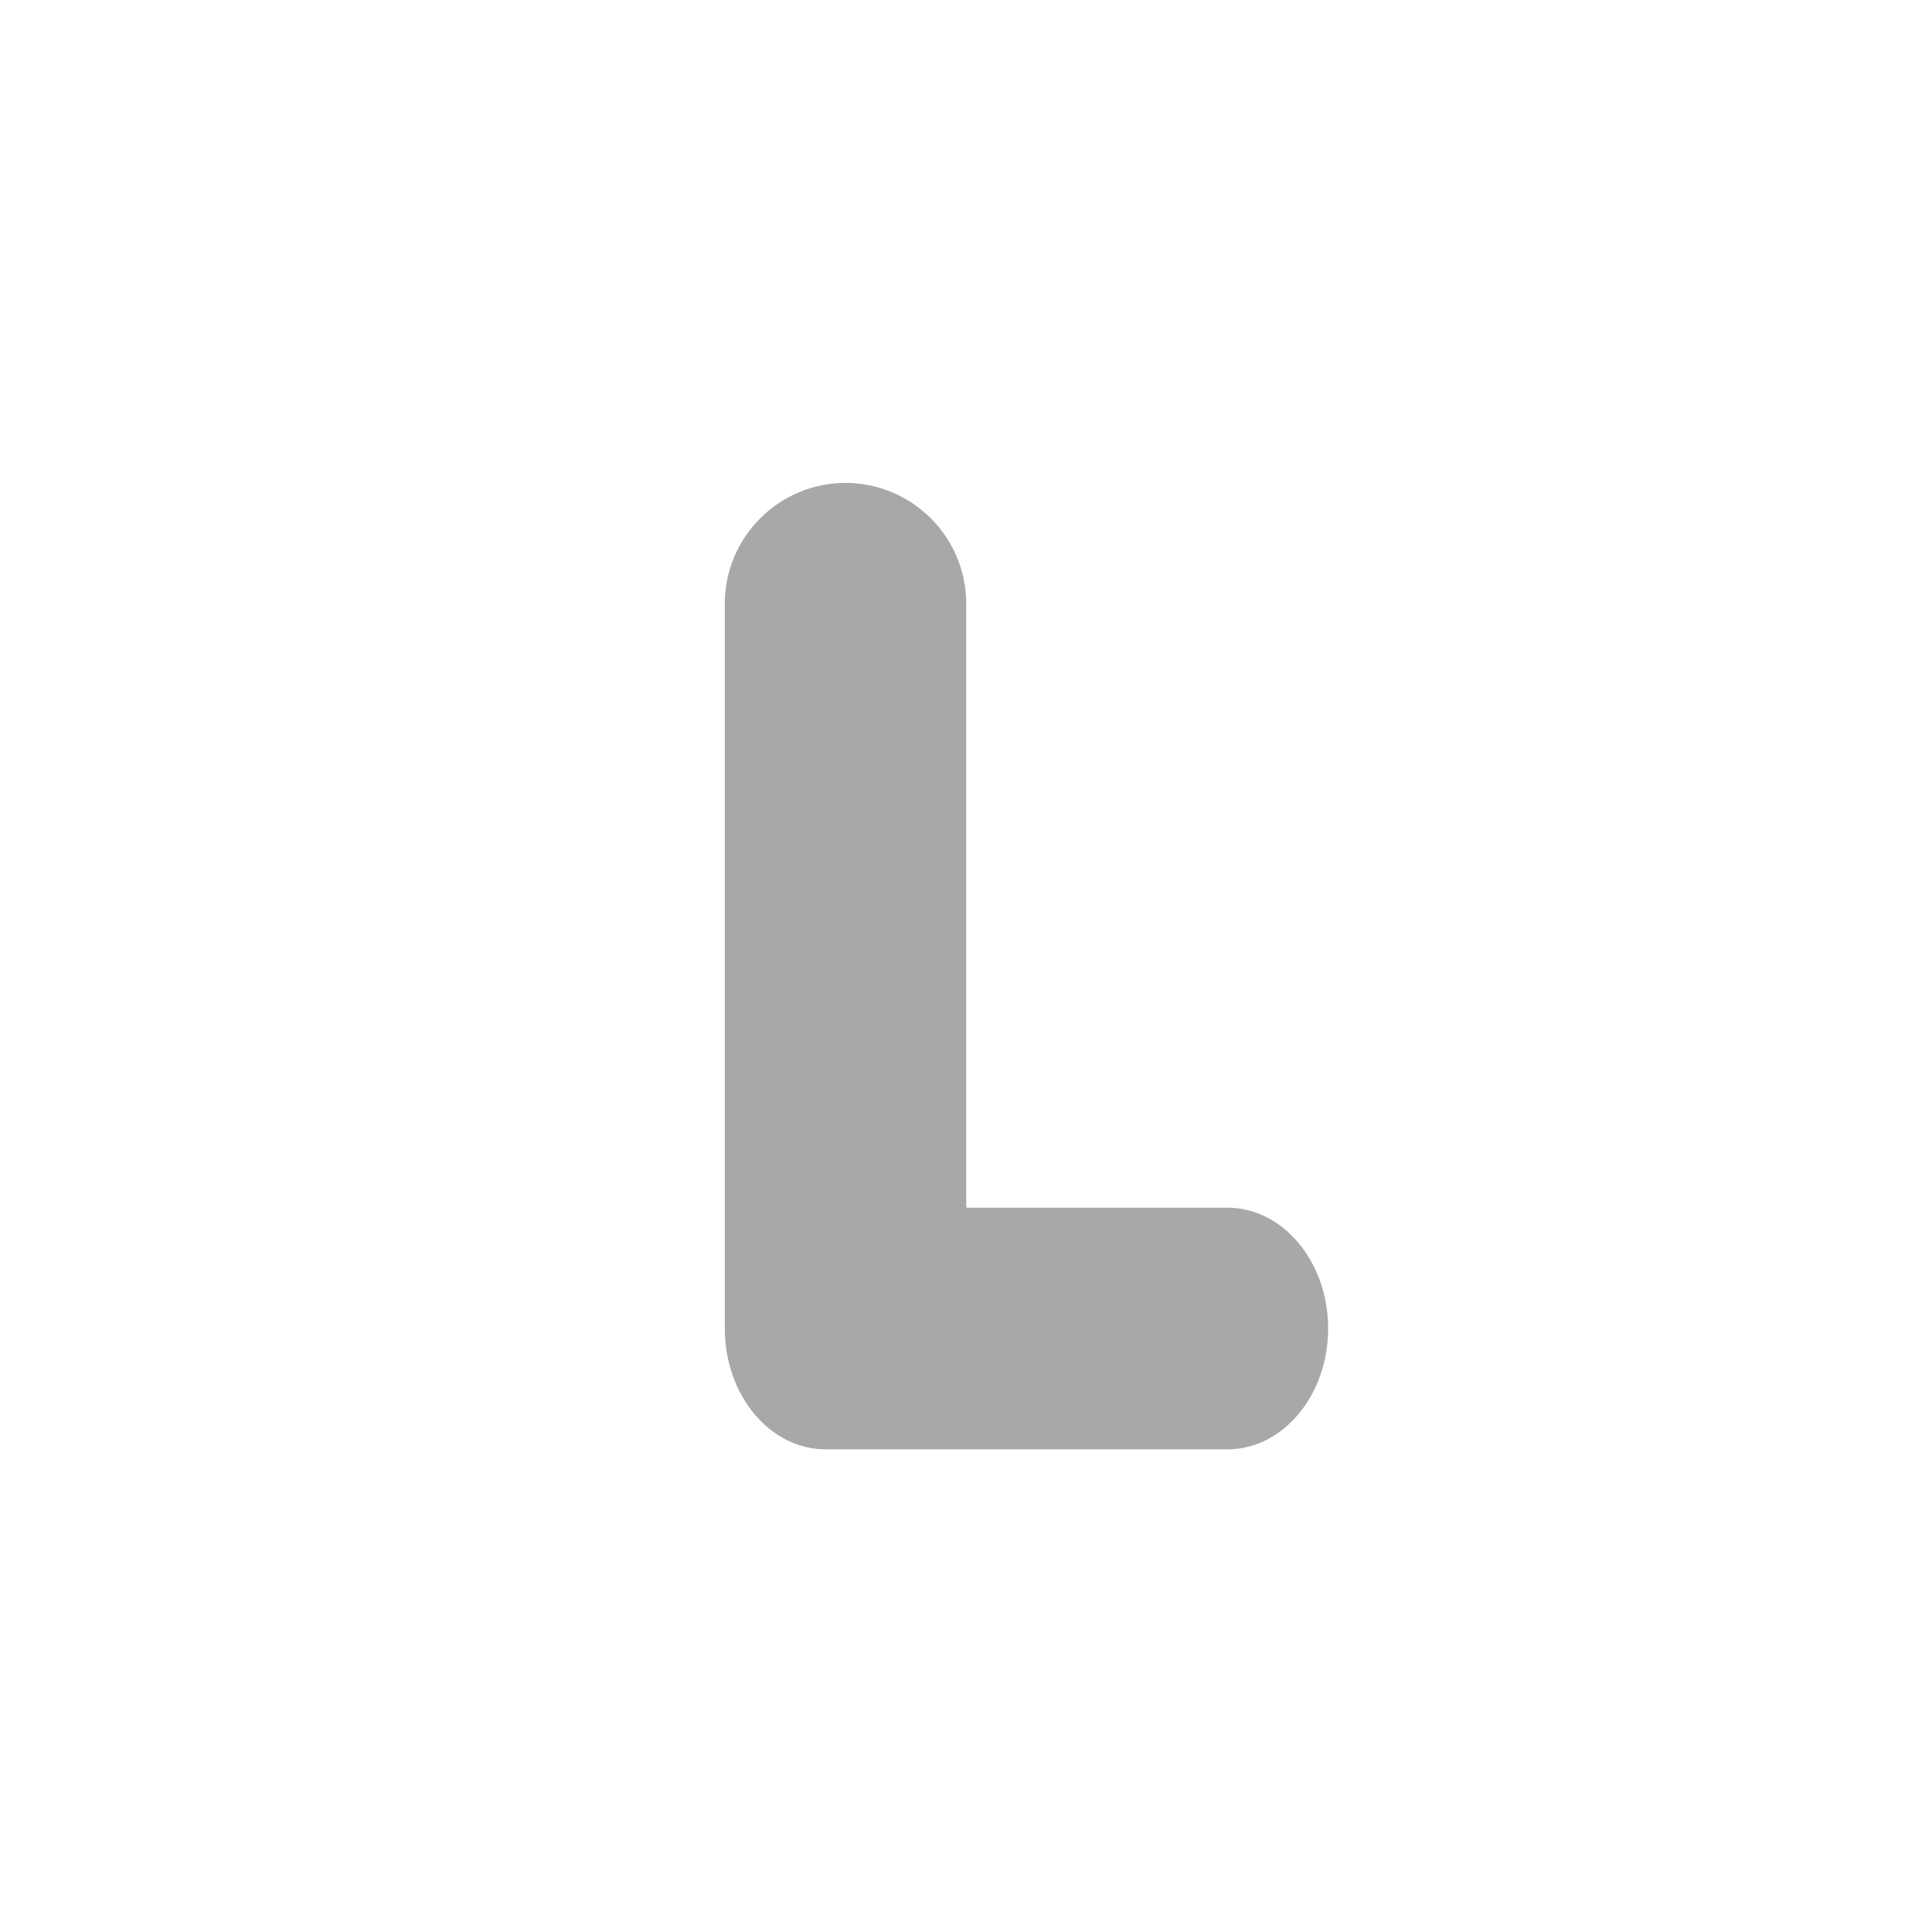
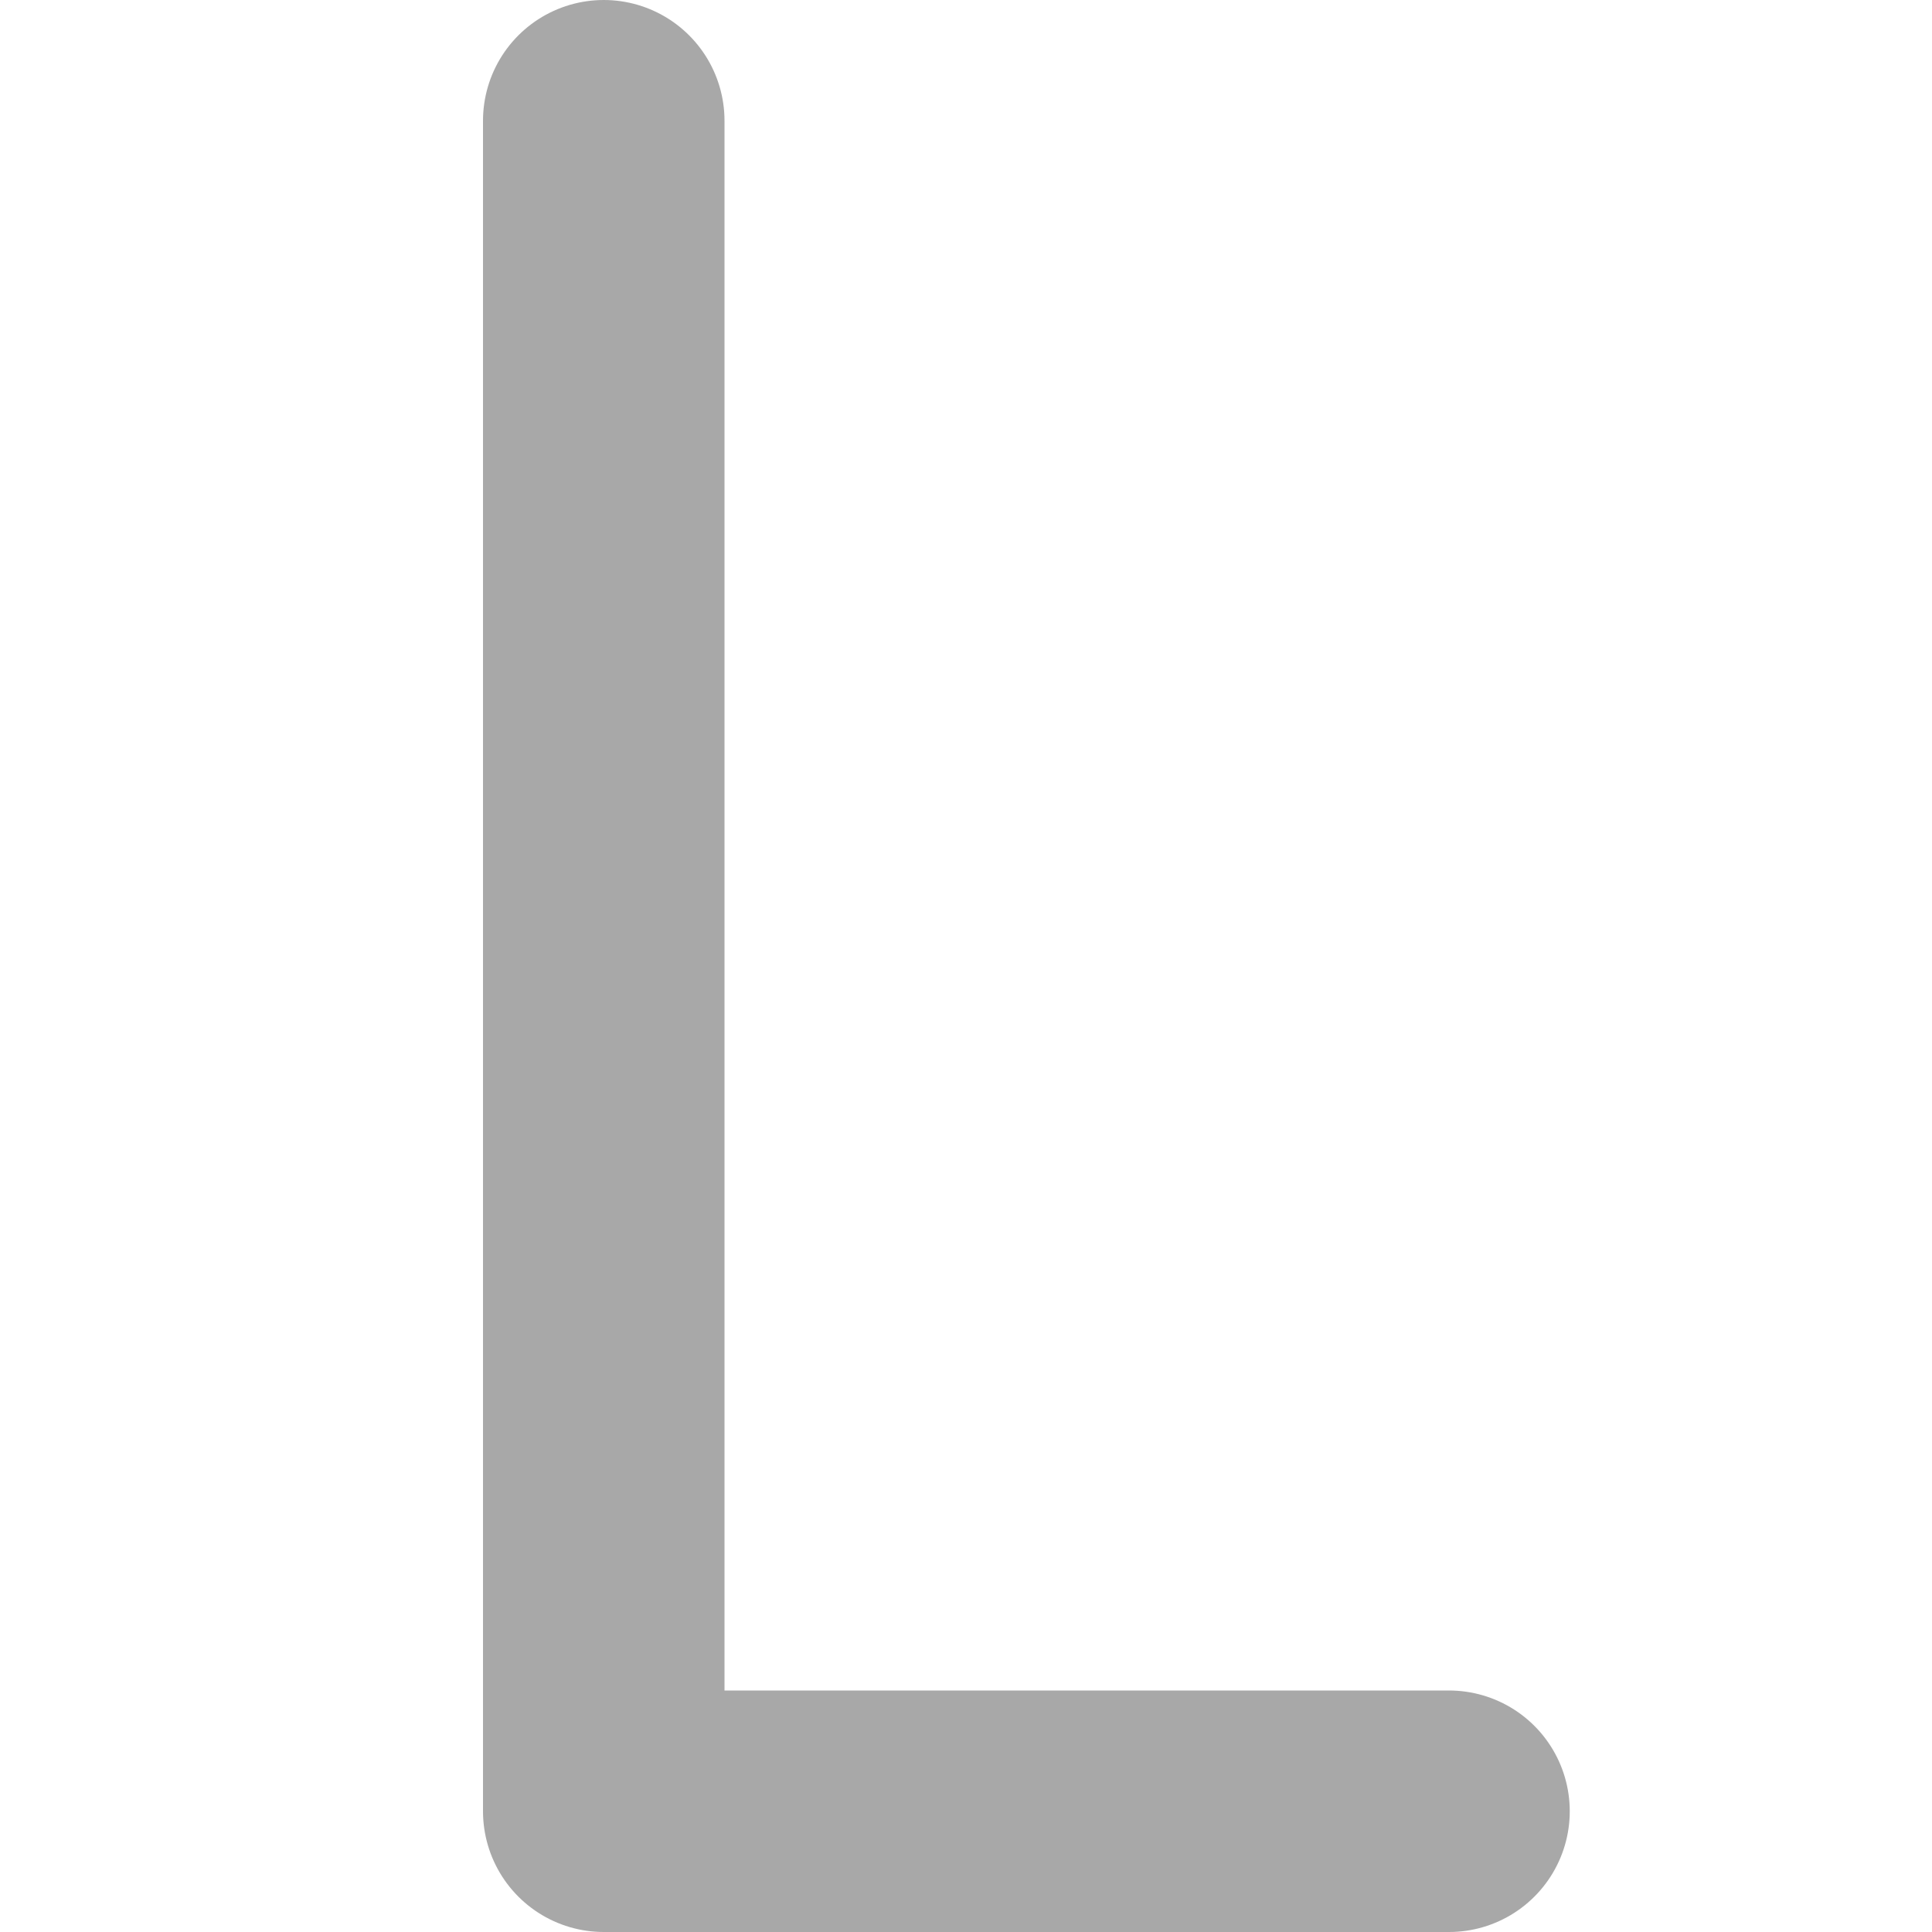
- <svg xmlns="http://www.w3.org/2000/svg" width="16" height="16" viewBox="0 0 4.233 4.233" version="1.1" id="svg1">
-   <defs id="defs1" />
-   <g id="layer1">
-     <path id="path1" style="baseline-shift:baseline;display:inline;overflow:visible;vector-effect:none;fill:#a8a8a8;stroke-width:1;stroke-linecap:round;stroke-linejoin:round;enable-background:accumulate;stop-color:#000000" d="M 1.851,1.058 A 0.265,0.265 0 0 0 1.588,1.322 v 1.588 a 0.265,0.265 0 0 0 0,5.167e-4 0.265,0.265 0 0 0 0,0.001 0.221,0.265 0 0 0 0.22,0.264 h 0.043 0.003 0.837 A 0.221,0.265 0 0 0 2.91,2.909 0.221,0.265 0 0 0 2.691,2.646 H 2.117 V 1.322 A 0.265,0.265 0 0 0 1.851,1.058 Z" />
-   </g>
+ <svg xmlns="http://www.w3.org/2000/svg" width="16" height="16" viewBox="0 0 16 16" fill="none" version="1.1" id="svg6">
+   <defs id="defs6" />
+   <path style="opacity:1;fill:none;stroke:#a8a8a8;stroke-width:2;stroke-linecap:round;stroke-linejoin:round;stroke-opacity:1" d="m 5,1 v 14 h 7" id="path1" />
</svg>
